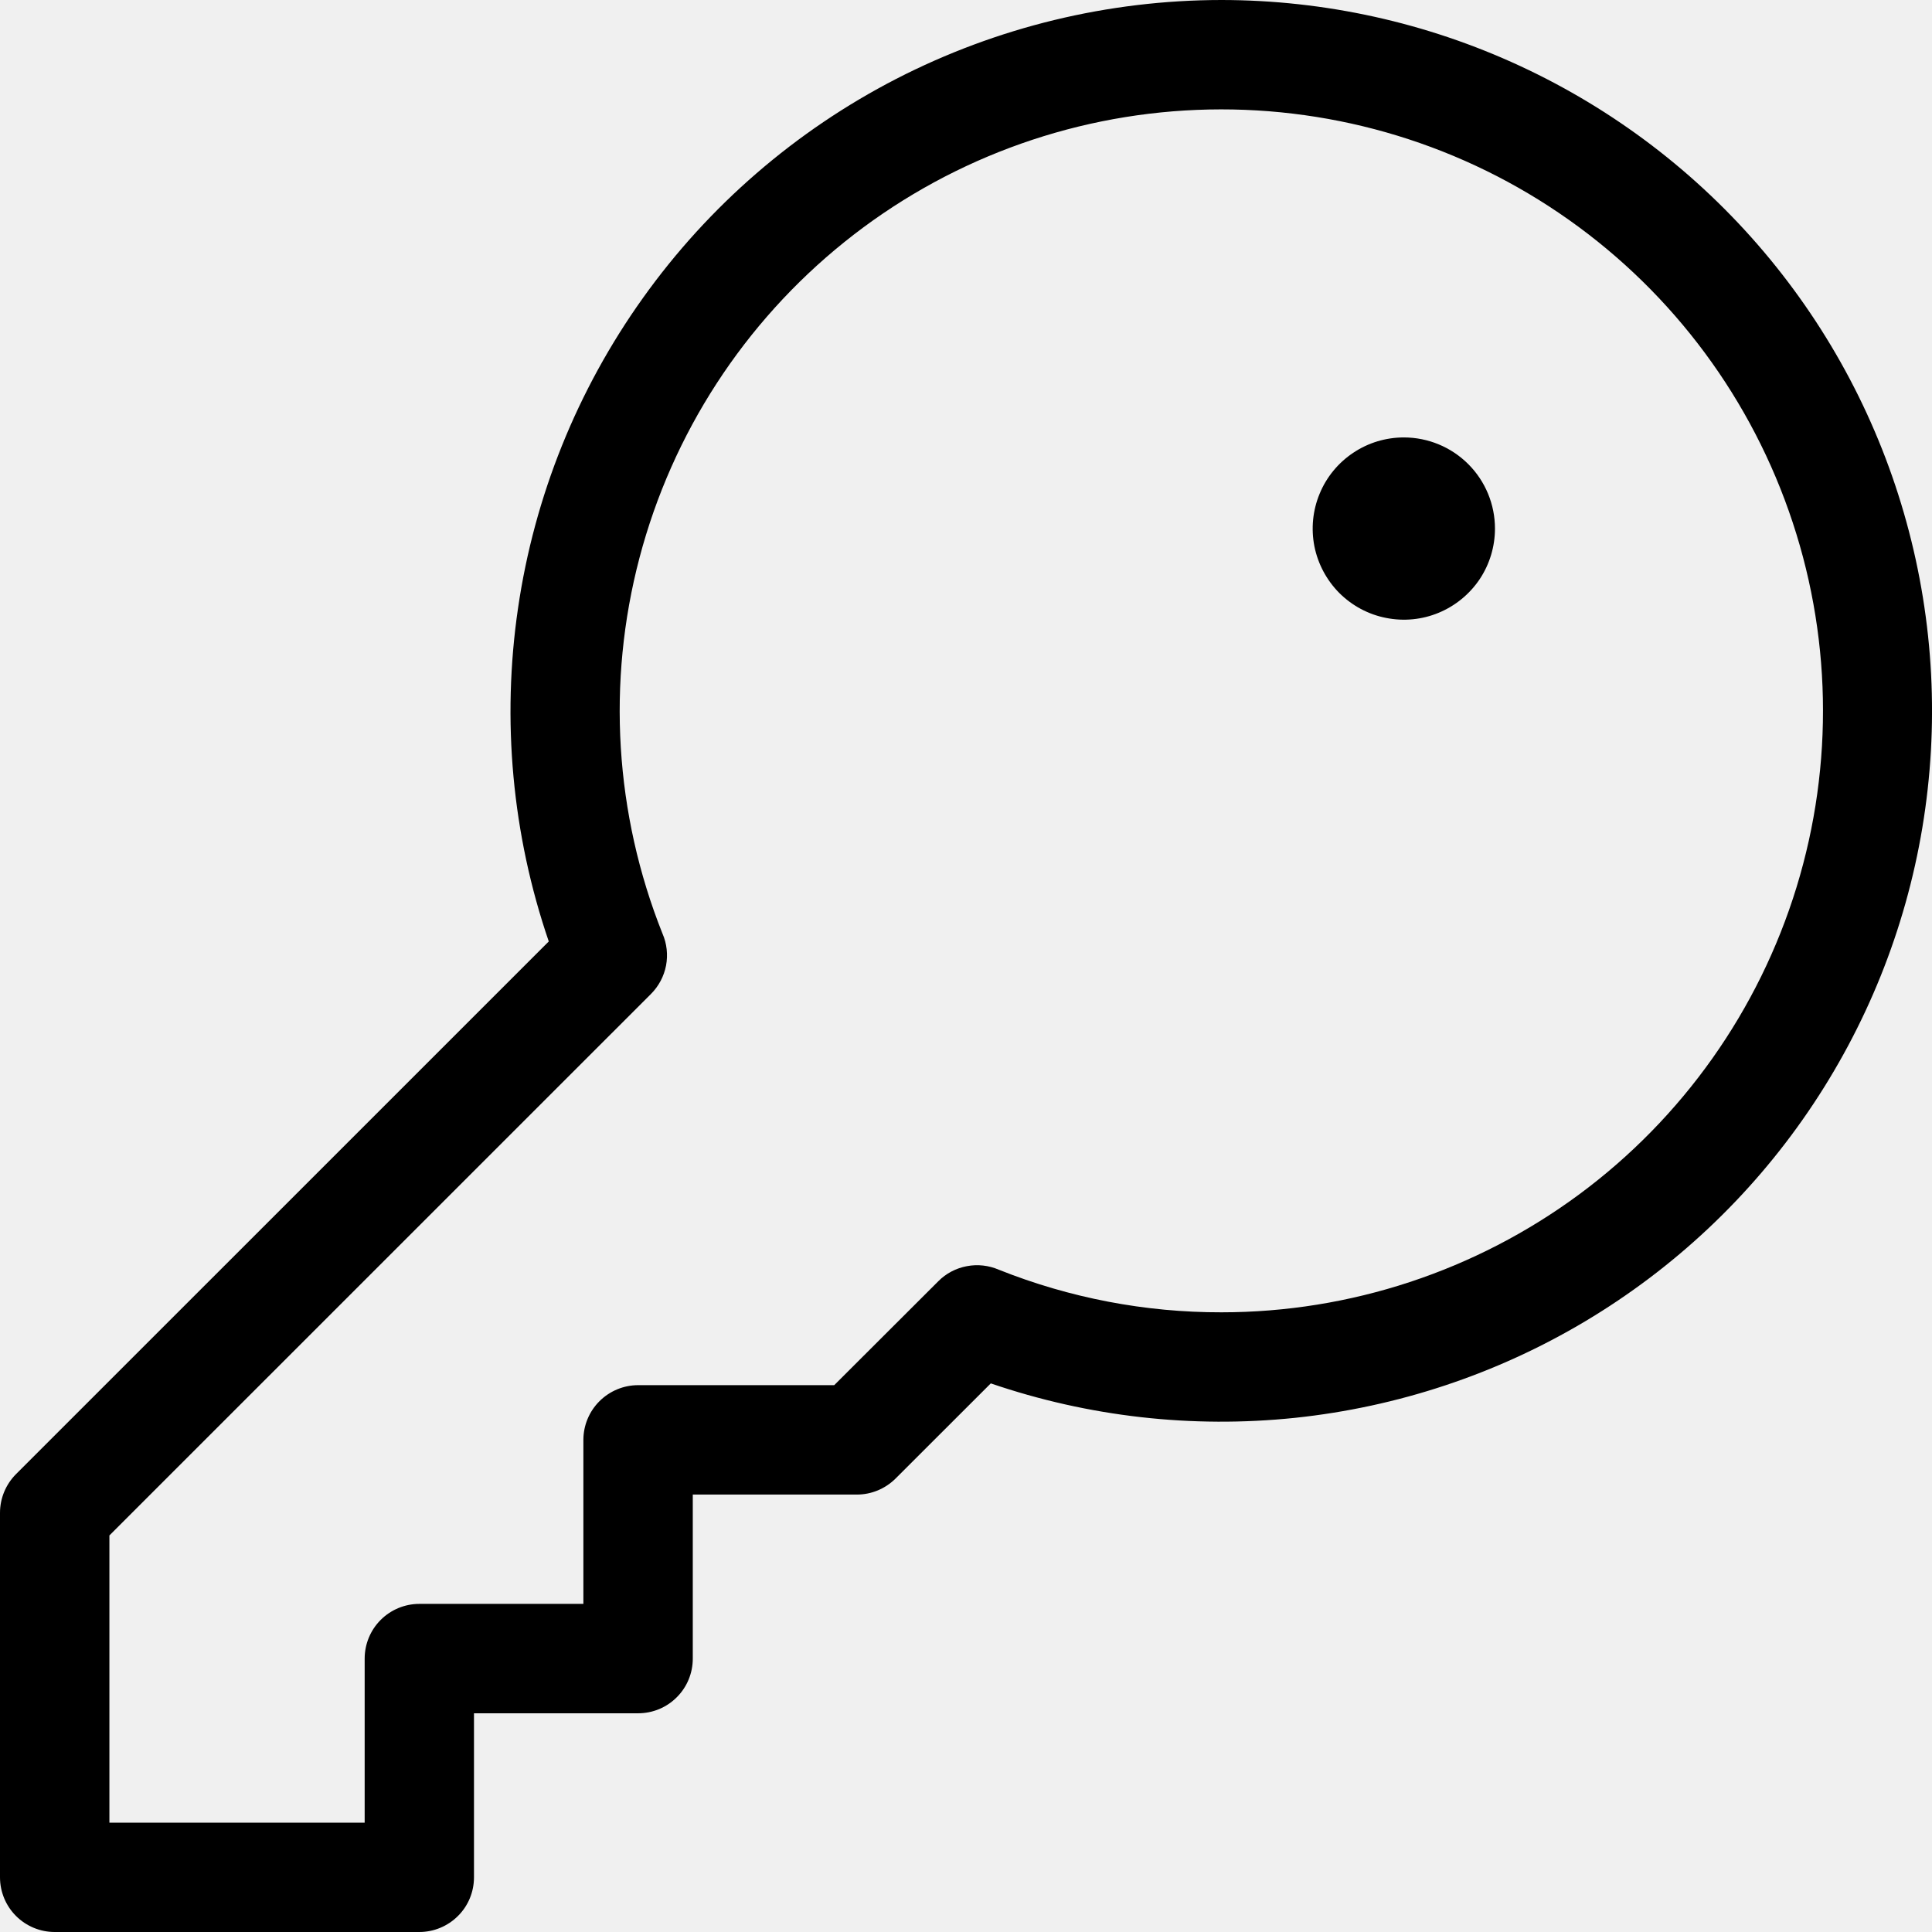
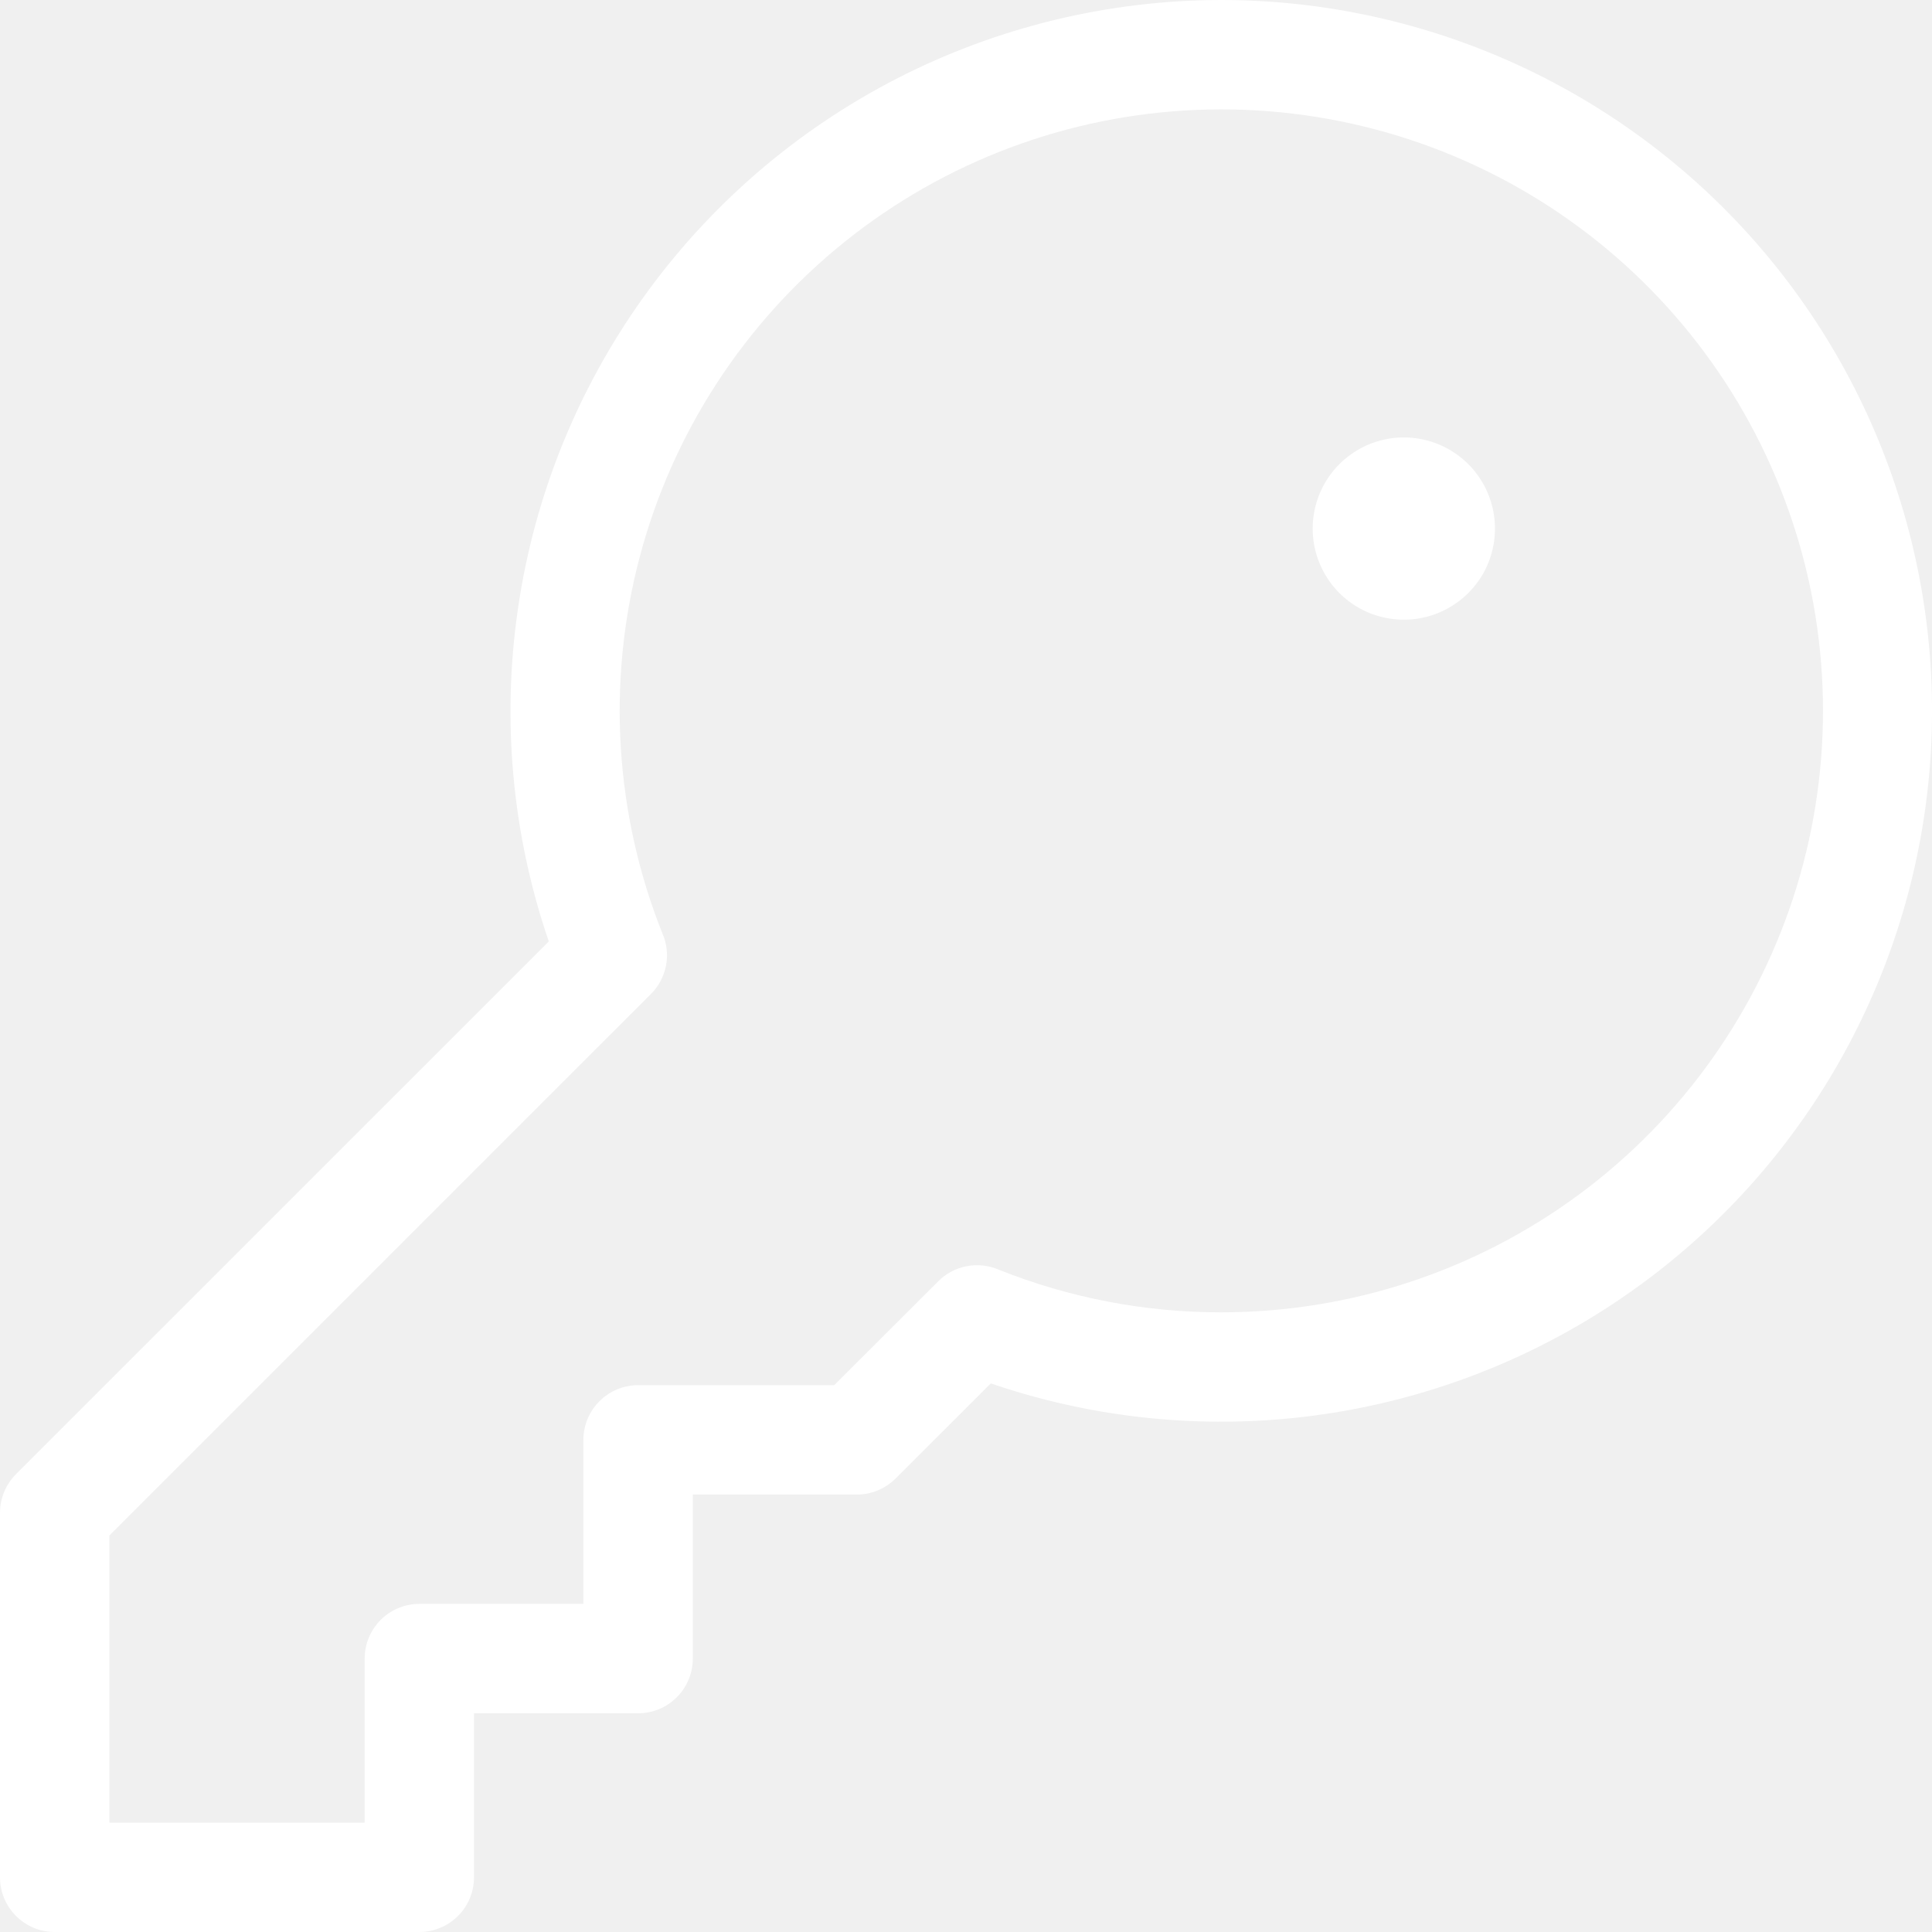
<svg xmlns="http://www.w3.org/2000/svg" width="24" height="24" viewBox="0 0 24 24" fill="none">
-   <path d="M15.174 0C13.768 0.001 12.383 0.337 11.133 0.98C9.883 1.624 8.805 2.556 7.988 3.7C7.171 4.843 6.638 6.165 6.435 7.556C6.231 8.947 6.362 10.366 6.817 11.695L0.199 18.312C0.072 18.44 0 18.612 0 18.793V23.321C0 23.501 0.072 23.674 0.199 23.801C0.326 23.928 0.499 24 0.679 24H5.209C5.389 24 5.562 23.928 5.689 23.801C5.817 23.674 5.888 23.501 5.888 23.321V21.283H7.927C8.107 21.283 8.28 21.212 8.407 21.084C8.535 20.957 8.606 20.784 8.606 20.604V18.566H10.645C10.825 18.566 10.997 18.494 11.125 18.367L12.308 17.185C13.521 17.6 14.81 17.746 16.086 17.613C17.361 17.479 18.592 17.07 19.693 16.413C20.794 15.756 21.739 14.868 22.462 13.809C23.185 12.75 23.669 11.547 23.88 10.282C24.091 9.018 24.024 7.723 23.683 6.487C23.343 5.251 22.738 4.104 21.909 3.125C21.081 2.147 20.049 1.361 18.886 0.821C17.723 0.281 16.456 0.001 15.174 0ZM15.174 16.302C14.227 16.304 13.288 16.124 12.408 15.773C12.283 15.719 12.144 15.703 12.01 15.729C11.876 15.754 11.752 15.819 11.656 15.916L10.363 17.207H7.927C7.747 17.207 7.574 17.279 7.446 17.407C7.319 17.534 7.247 17.707 7.247 17.887V19.924H5.209C5.029 19.924 4.856 19.996 4.729 20.123C4.601 20.251 4.53 20.424 4.53 20.604V22.642H1.359V19.074L8.086 12.348C8.183 12.251 8.248 12.128 8.274 11.994C8.299 11.86 8.284 11.721 8.229 11.596C7.637 10.111 7.537 8.475 7.944 6.929C8.351 5.383 9.243 4.009 10.489 3.007C11.735 2.005 13.27 1.43 14.868 1.365C16.465 1.3 18.042 1.748 19.365 2.645C20.689 3.542 21.69 4.84 22.221 6.348C22.753 7.855 22.786 9.494 22.317 11.022C21.848 12.55 20.901 13.888 19.616 14.838C18.33 15.788 16.773 16.302 15.174 16.302ZM18.571 6.566C18.571 6.79 18.505 7.009 18.381 7.195C18.256 7.381 18.079 7.526 17.872 7.612C17.665 7.698 17.438 7.72 17.218 7.676C16.998 7.633 16.797 7.525 16.638 7.367C16.48 7.208 16.372 7.006 16.328 6.787C16.285 6.567 16.307 6.34 16.393 6.133C16.478 5.926 16.624 5.749 16.81 5.625C16.996 5.5 17.215 5.434 17.439 5.434C17.739 5.434 18.027 5.553 18.24 5.766C18.452 5.978 18.571 6.266 18.571 6.566Z" fill="black" />
+   <path d="M15.174 0C13.768 0.001 12.383 0.337 11.133 0.98C9.883 1.624 8.805 2.556 7.988 3.7C7.171 4.843 6.638 6.165 6.435 7.556C6.231 8.947 6.362 10.366 6.817 11.695L0.199 18.312C0.072 18.44 0 18.612 0 18.793V23.321C0 23.501 0.072 23.674 0.199 23.801C0.326 23.928 0.499 24 0.679 24H5.209C5.389 24 5.562 23.928 5.689 23.801C5.817 23.674 5.888 23.501 5.888 23.321V21.283H7.927C8.107 21.283 8.28 21.212 8.407 21.084C8.535 20.957 8.606 20.784 8.606 20.604V18.566H10.645C10.825 18.566 10.997 18.494 11.125 18.367L12.308 17.185C13.521 17.6 14.81 17.746 16.086 17.613C17.361 17.479 18.592 17.07 19.693 16.413C20.794 15.756 21.739 14.868 22.462 13.809C23.185 12.75 23.669 11.547 23.88 10.282C24.091 9.018 24.024 7.723 23.683 6.487C23.343 5.251 22.738 4.104 21.909 3.125C21.081 2.147 20.049 1.361 18.886 0.821C17.723 0.281 16.456 0.001 15.174 0ZM15.174 16.302C14.227 16.304 13.288 16.124 12.408 15.773C12.283 15.719 12.144 15.703 12.01 15.729C11.876 15.754 11.752 15.819 11.656 15.916L10.363 17.207H7.927C7.747 17.207 7.574 17.279 7.446 17.407C7.319 17.534 7.247 17.707 7.247 17.887V19.924H5.209C5.029 19.924 4.856 19.996 4.729 20.123C4.601 20.251 4.53 20.424 4.53 20.604V22.642H1.359V19.074L8.086 12.348C8.183 12.251 8.248 12.128 8.274 11.994C8.299 11.86 8.284 11.721 8.229 11.596C7.637 10.111 7.537 8.475 7.944 6.929C8.351 5.383 9.243 4.009 10.489 3.007C11.735 2.005 13.27 1.43 14.868 1.365C16.465 1.3 18.042 1.748 19.365 2.645C20.689 3.542 21.69 4.84 22.221 6.348C22.753 7.855 22.786 9.494 22.317 11.022C21.848 12.55 20.901 13.888 19.616 14.838C18.33 15.788 16.773 16.302 15.174 16.302ZM18.571 6.566C18.571 6.79 18.505 7.009 18.381 7.195C18.256 7.381 18.079 7.526 17.872 7.612C17.665 7.698 17.438 7.72 17.218 7.676C16.998 7.633 16.797 7.525 16.638 7.367C16.48 7.208 16.372 7.006 16.328 6.787C16.285 6.567 16.307 6.34 16.393 6.133C16.478 5.926 16.624 5.749 16.81 5.625C16.996 5.5 17.215 5.434 17.439 5.434C17.739 5.434 18.027 5.553 18.24 5.766C18.452 5.978 18.571 6.266 18.571 6.566Z" fill="white" />
</svg>
